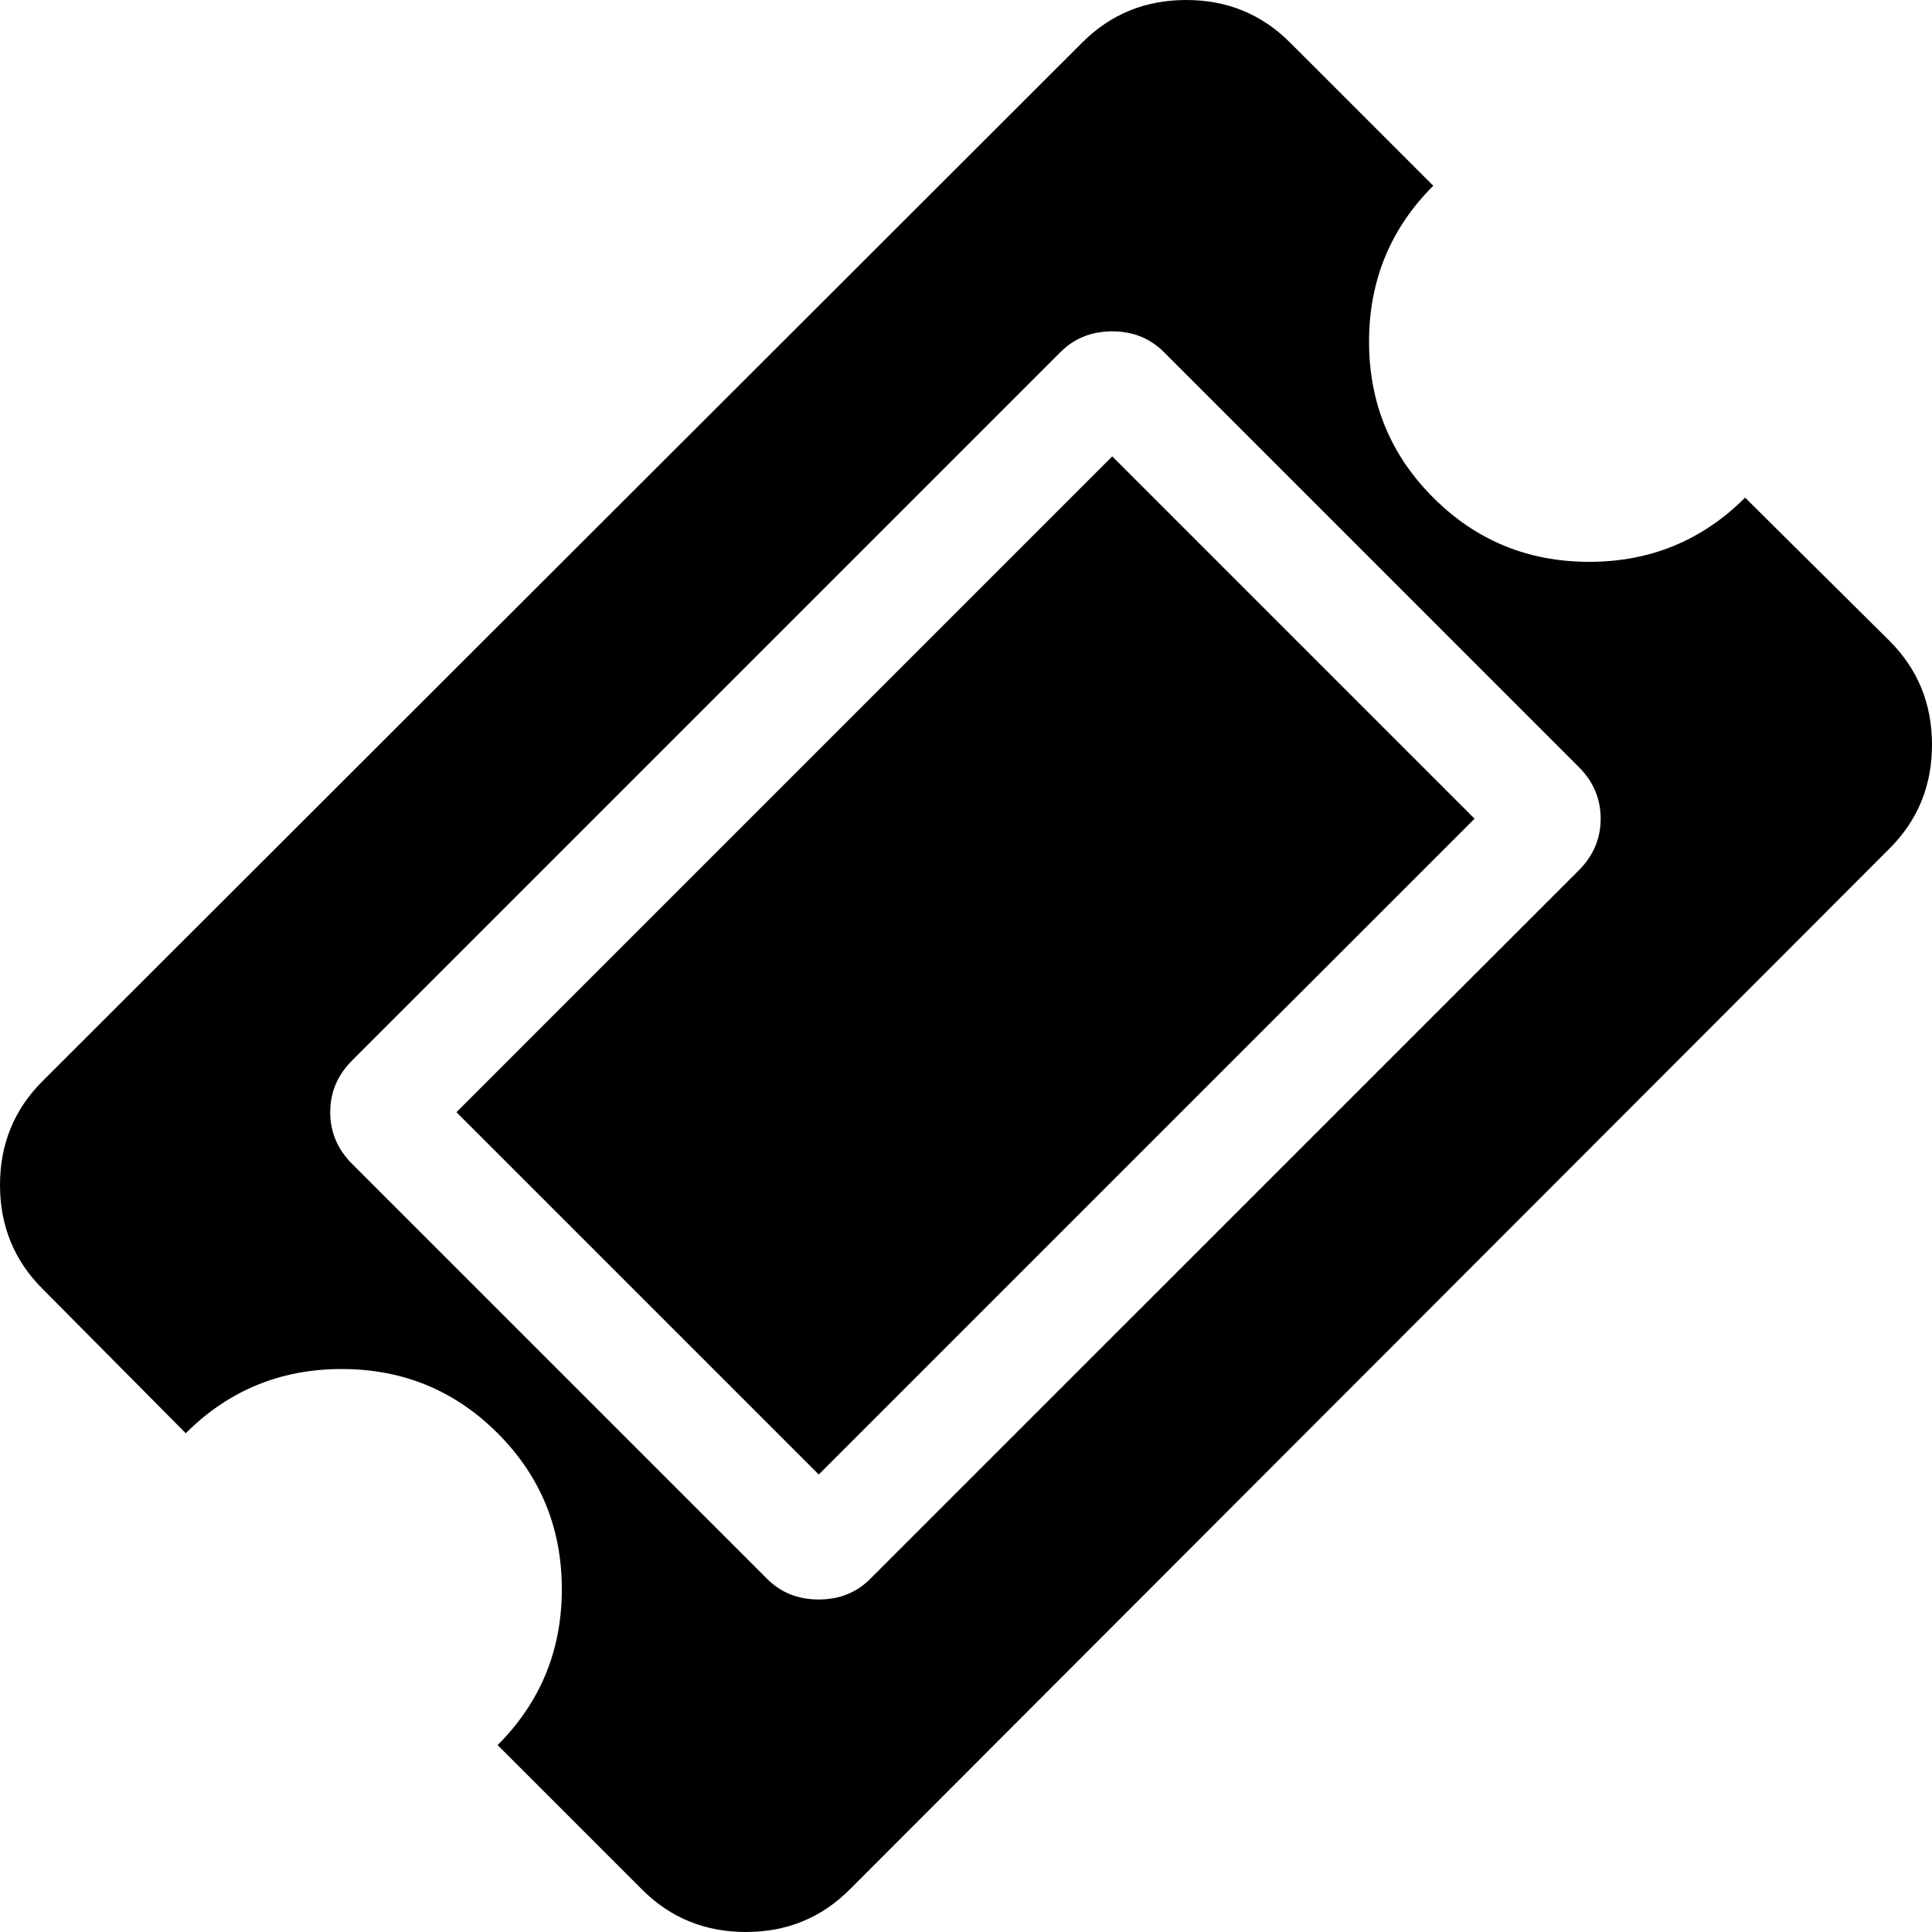
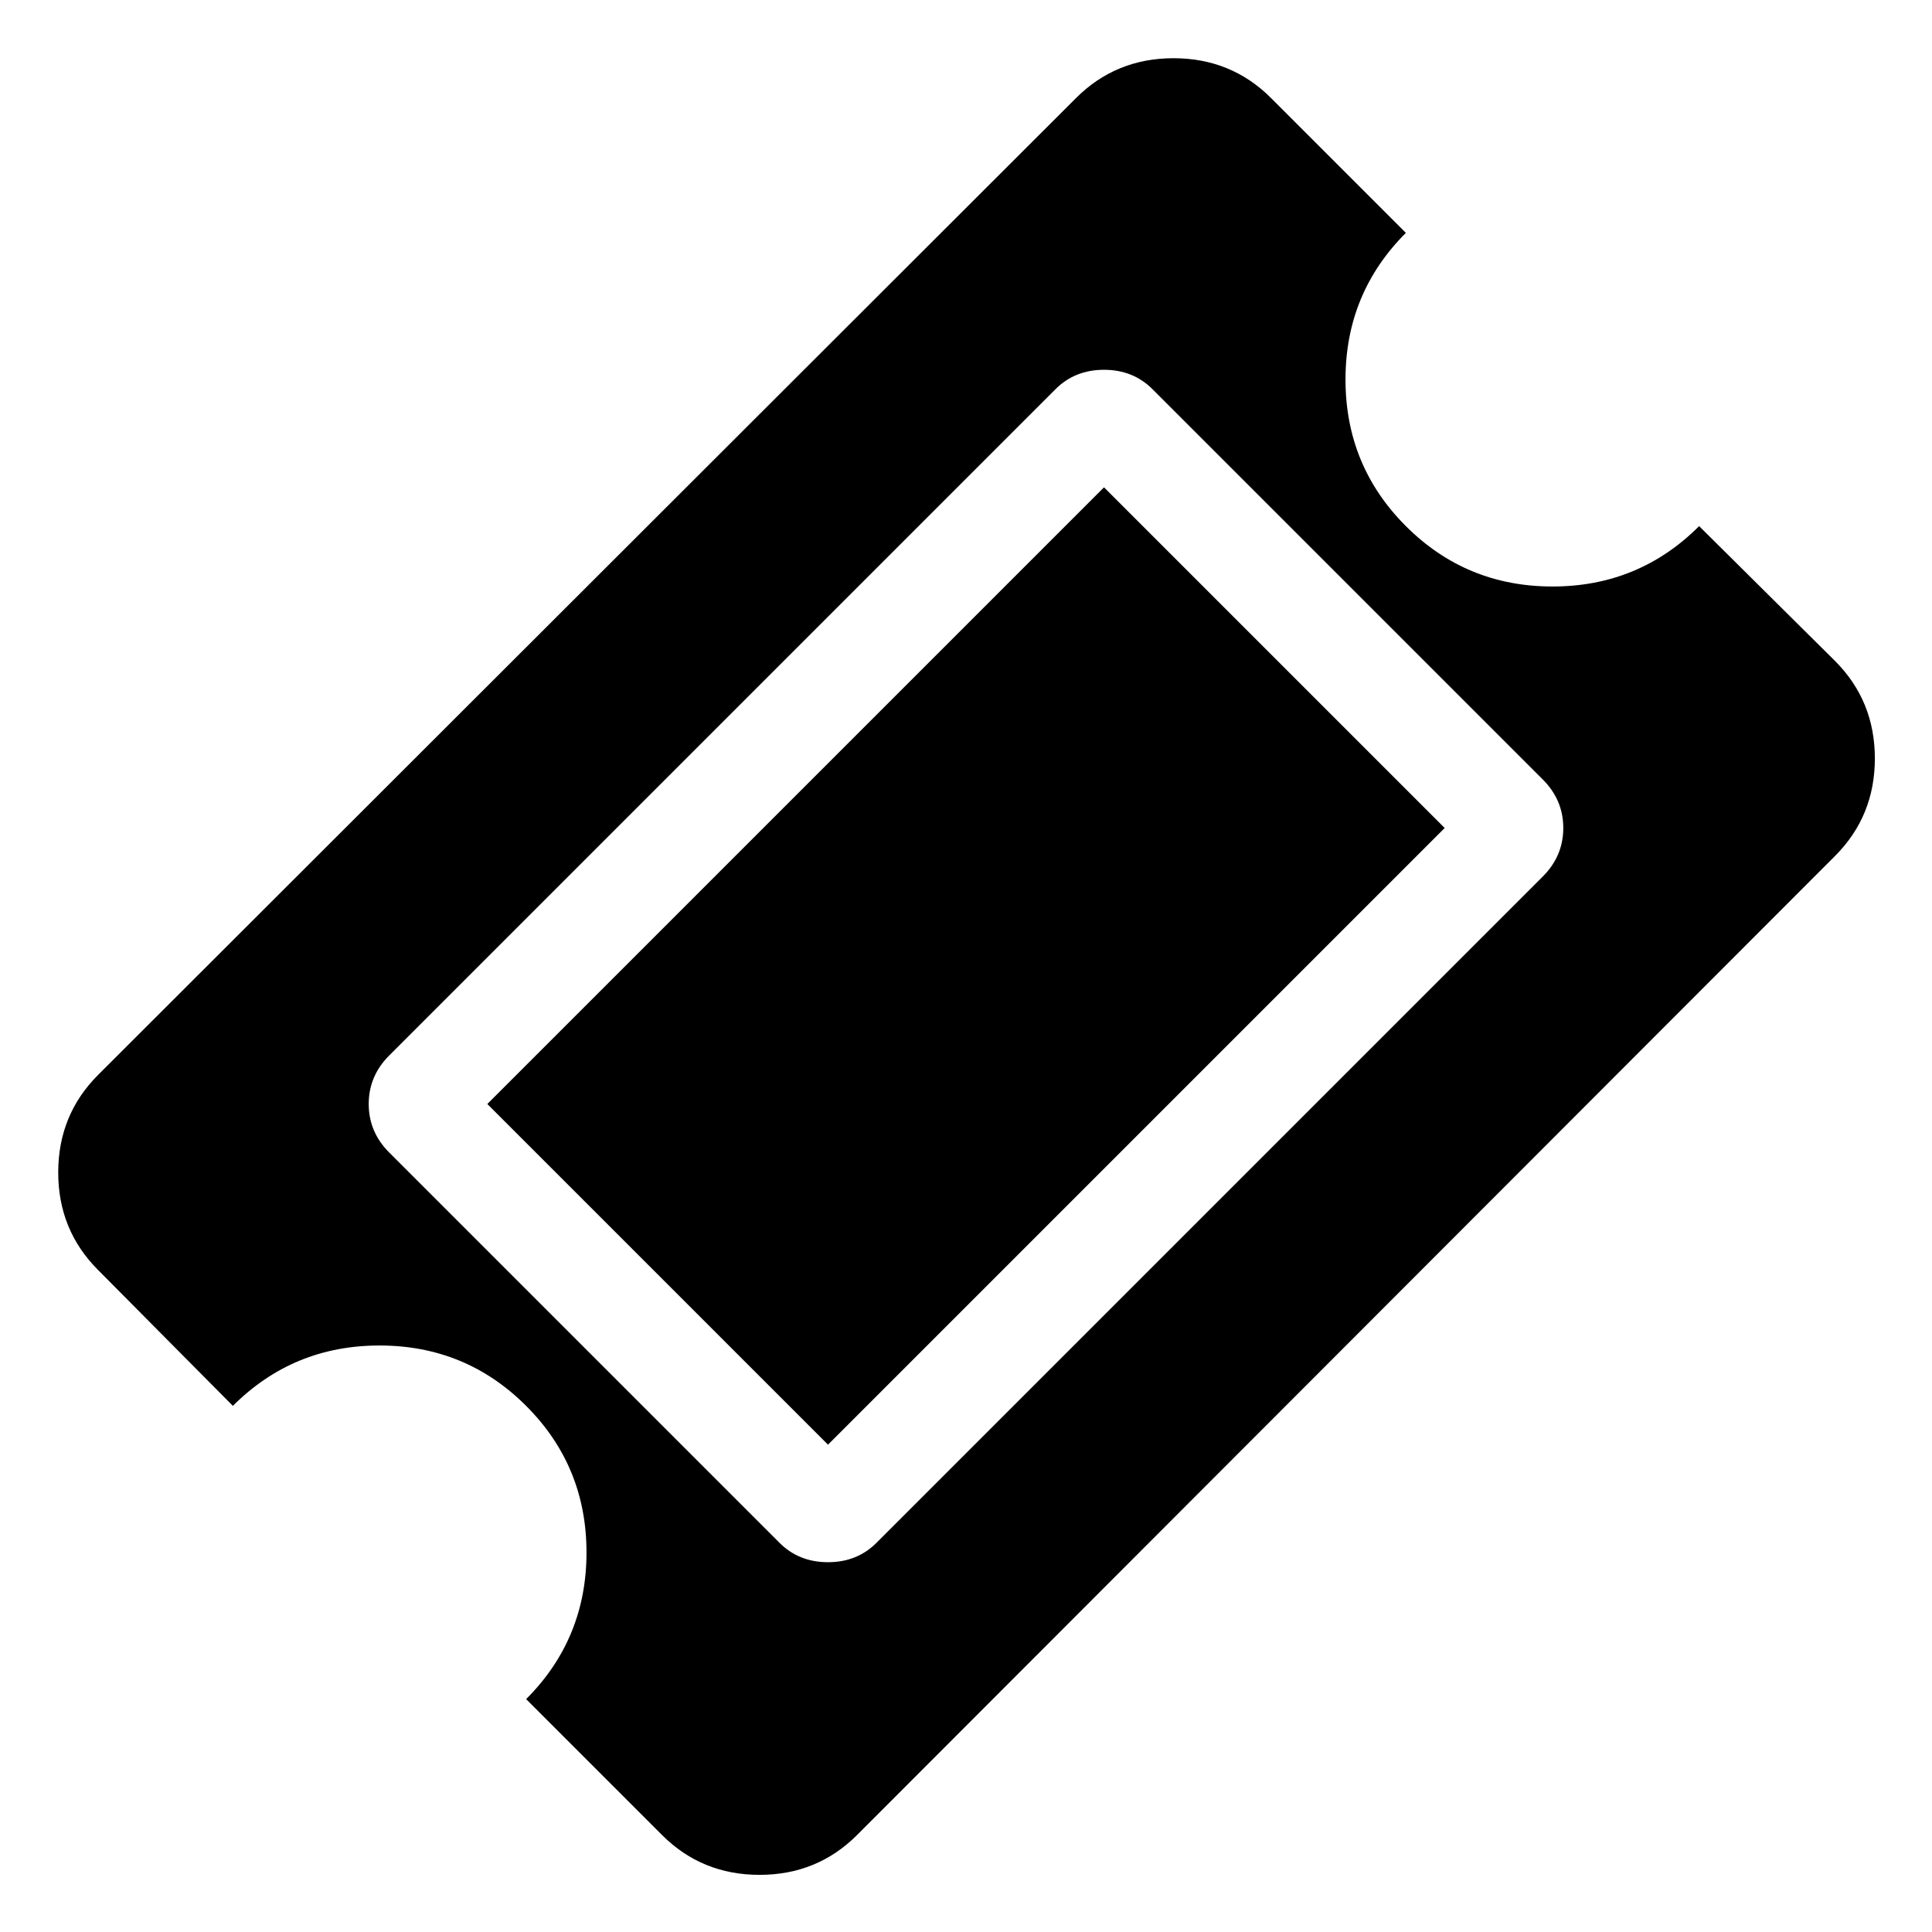
- <svg xmlns="http://www.w3.org/2000/svg" version="1.1" id="Capa_1" x="0px" y="0px" width="481.08px" height="481.08px" viewBox="0 0 481.08 481.08" style="enable-background:new 0 0 481.08 481.08;" xml:space="preserve">
-   <g>
-     <g>
-       <path d="M470.52,159.601l-35.977-35.688c-10.657,10.656-23.604,15.988-38.828,15.988c-15.229,0-28.168-5.332-38.824-15.988    c-10.664-10.66-15.988-23.601-15.988-38.83c0-15.23,5.331-28.171,15.988-38.832l-35.693-35.688    c-7.05-7.04-15.66-10.562-25.838-10.562c-10.184,0-18.794,3.523-25.837,10.562L10.566,269.233C3.521,276.279,0,284.896,0,295.07    c0,10.182,3.521,18.791,10.566,25.838l35.688,35.977c10.66-10.656,23.604-15.988,38.831-15.988    c15.226,0,28.167,5.325,38.826,15.988c10.657,10.657,15.987,23.6,15.987,38.828s-5.327,28.164-15.987,38.828l35.976,35.974    c7.044,7.043,15.658,10.564,25.841,10.564c10.184,0,18.798-3.521,25.837-10.564L470.52,211.275    c7.043-7.042,10.561-15.653,10.561-25.837C481.08,175.255,477.562,166.645,470.52,159.601z M393.145,216.701L216.702,393.139    c-3.422,3.433-7.705,5.144-12.847,5.144c-5.137,0-9.419-1.711-12.845-5.144L87.653,289.793c-3.617-3.621-5.424-7.902-5.424-12.847    c0-4.949,1.807-9.236,5.424-12.854L264.095,87.651c3.429-3.427,7.714-5.142,12.854-5.142c5.134,0,9.418,1.715,12.847,5.142    l103.35,103.353c3.621,3.619,5.428,7.902,5.428,12.85C398.572,208.801,396.766,213.083,393.145,216.701z" />
-       <path d="M276.955,113.639l90.223,90.218L203.87,367.165l-90.218-90.218L276.955,113.639z" />
-     </g>
-   </g>
-   <g>
- </g>
-   <g>
- </g>
-   <g>
- </g>
-   <g>
- </g>
-   <g>
- </g>
-   <g>
- </g>
-   <g>
- </g>
-   <g>
- </g>
-   <g>
- </g>
-   <g>
- </g>
-   <g>
- </g>
-   <g>
- </g>
-   <g>
- </g>
-   <g>
- </g>
-   <g>
- </g>
+ <svg xmlns="http://www.w3.org/2000/svg" width="1792" height="1792" viewBox="0 0 1792 1792">
+   <path d="M1024 452l316 316-572 572-316-316zm-211 979l618-618q19-19 19-45t-19-45l-362-362q-18-18-45-18t-45 18l-618 618q-19 19-19 45t19 45l362 362q18 18 45 18t45-18zm889-637l-907 908q-37 37-90.5 37t-90.5-37l-126-126q56-56 56-136t-56-136-136-56-136 56l-125-126q-37-37-37-90.5t37-90.5l907-906q37-37 90.5-37t90.5 37l125 125q-56 56-56 136t56 136 136 56 136-56l126 125q37 37 37 90.5t-37 90.5z" />
</svg>
